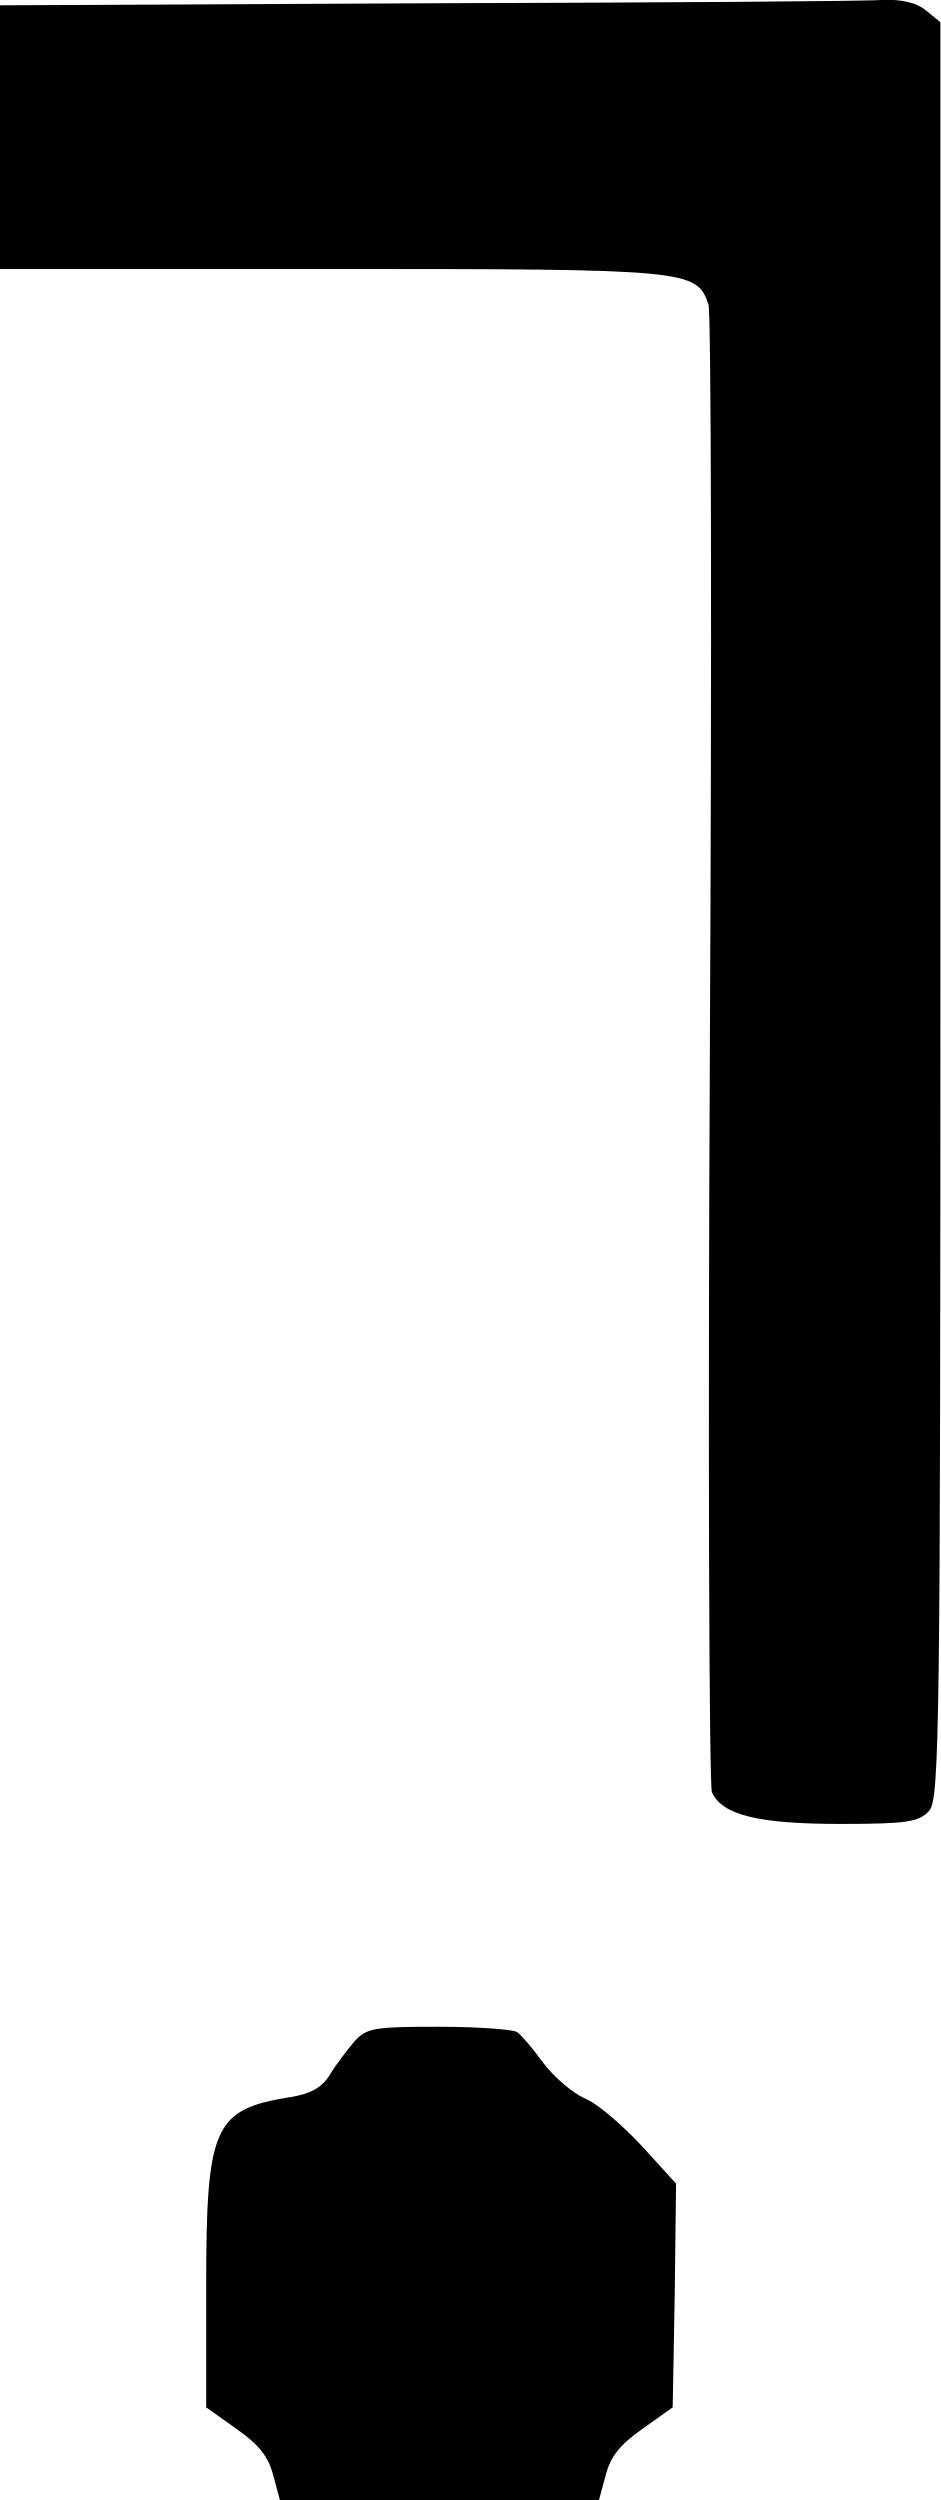
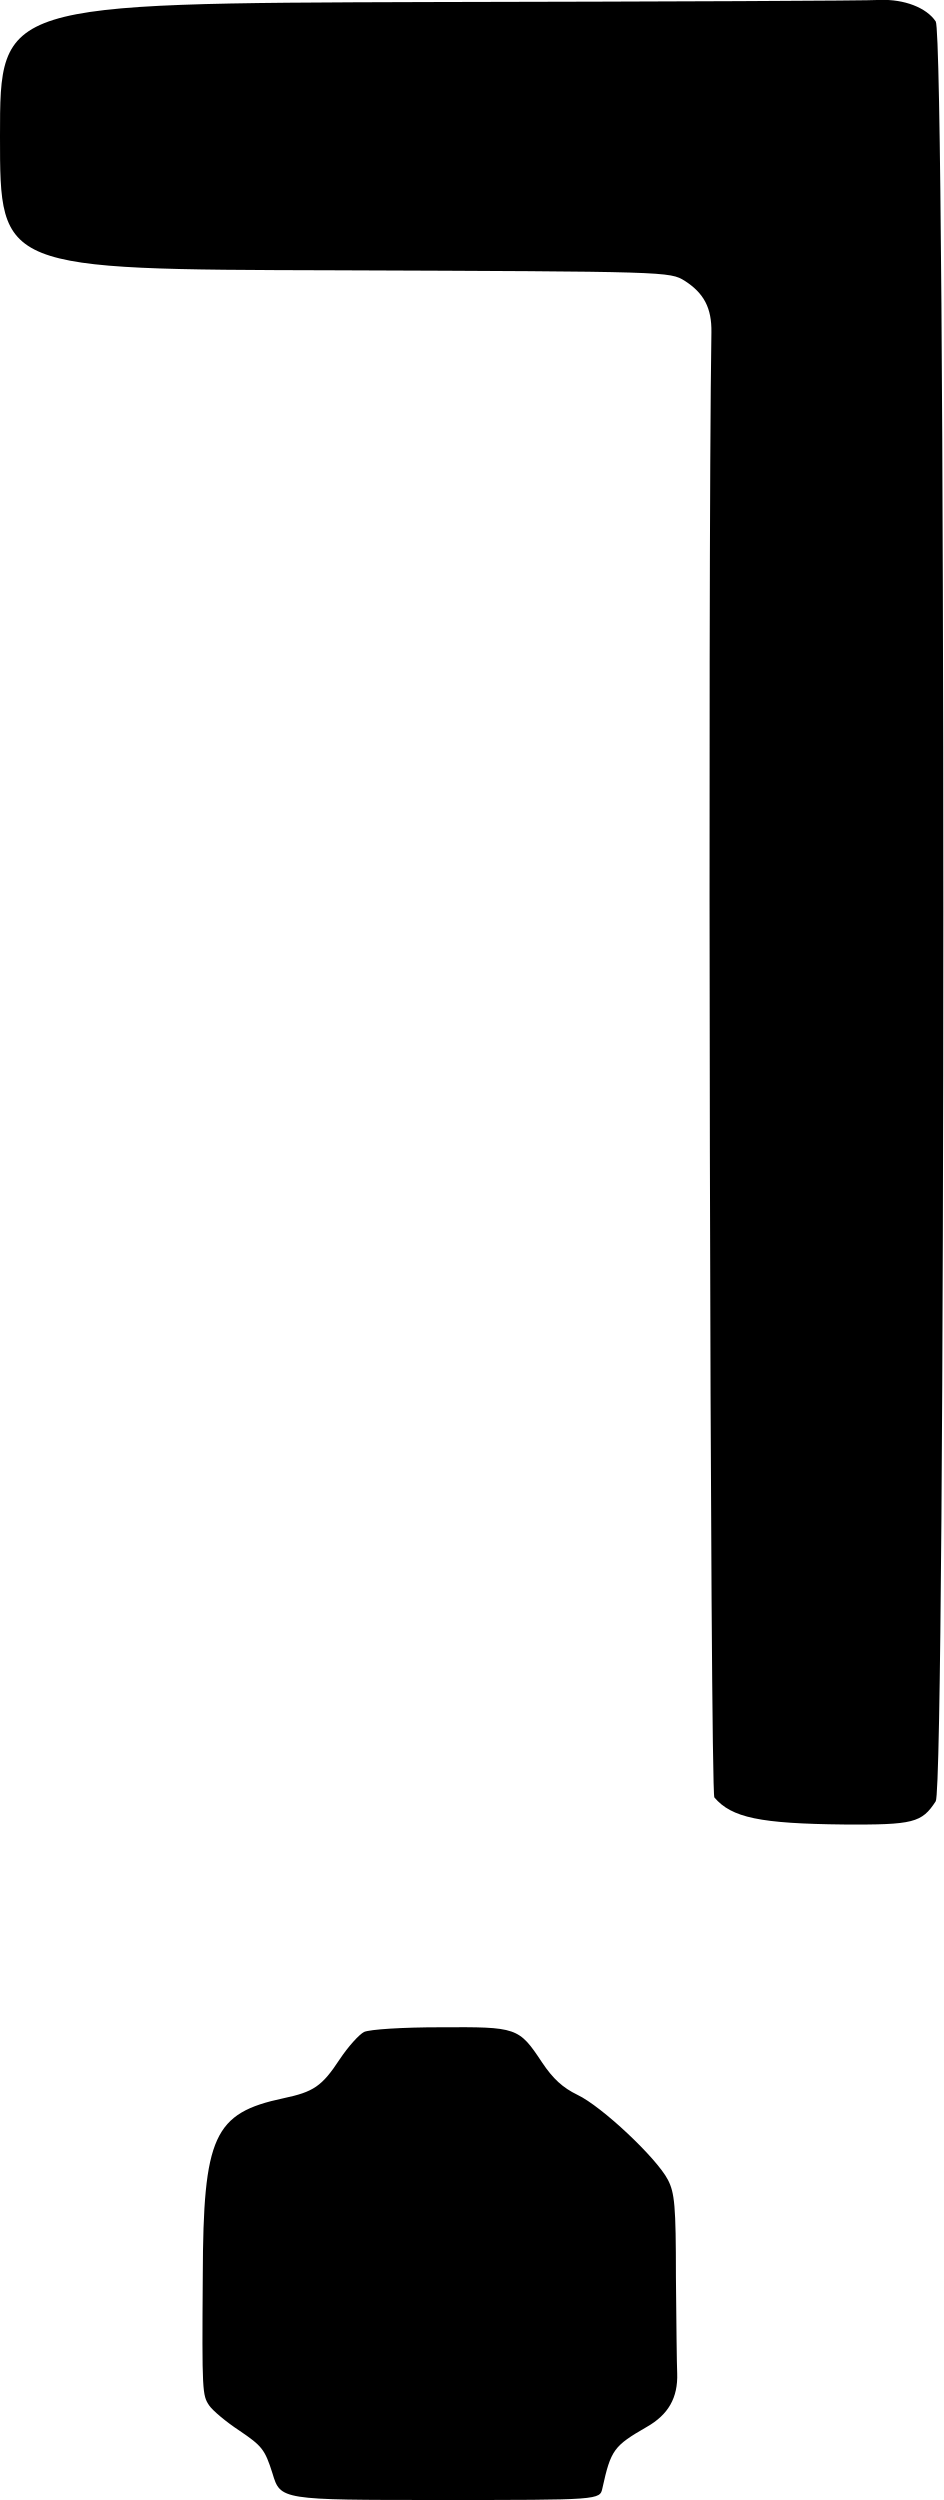
- <svg xmlns="http://www.w3.org/2000/svg" viewBox="0 0 139.082 369.787">
-   <g transform="translate(0,369.7867) scale(0.1,-0.1)" fill="#000000" stroke="none">
-     <path d="M632 3693 l-632 -3 0 -195 0 -195 490 0 c530 0 541 -1 558 -53 4 -12 5 -508 2 -1102 -3 -594 -1 -1088 3 -1098 15 -34 69 -47 190 -47 99 0 116 3 131 19 16 17 17 112 17 1332 l0 1314 -22 18 c-14 11 -35 16 -63 15 -22 -2 -326 -4 -674 -5z" />
-     <path d="M524 678 c-11 -13 -28 -35 -36 -49 -12 -19 -28 -28 -58 -33 -114 -18 -125 -43 -125 -280 l0 -179 45 -32 c33 -23 47 -41 54 -68 l10 -37 236 0 236 0 10 37 c7 27 21 45 54 68 l45 32 3 165 2 166 -51 56 c-29 31 -66 63 -84 70 -18 8 -45 31 -61 52 -16 22 -33 42 -39 46 -5 4 -58 8 -116 8 -97 0 -107 -2 -125 -22z" />
+ <svg xmlns="http://www.w3.org/2000/svg" viewBox="0 0 223.29 591.784">
+   <g transform="translate(0,591.7835) scale(0.1,-0.1)" fill="#000000" stroke="none">
+     <path d="M1017 5913 c-1017 -3 -1017 -3 -1017 -318 0 -315 0 -315 793 -317 792 -3 792 -3 828 -25 45 -29 64 -64 63 -122 -9 -563 -3 -3456 7 -3468 41 -48 108 -62 307 -64 164 -1 184 4 217 55 24 37 24 4176 0 4213 -22 33 -75 53 -132 51 -26 -2 -506 -4 -1066 -5z" />
+     <path d="M862 1108 c-12 -6 -38 -35 -58 -65 -42 -64 -62 -77 -133 -92 -165 -35 -190 -89 -191 -420 -2 -276 -1 -283 15 -307 8 -12 40 -39 72 -60 53 -36 60 -44 78 -101 19 -63 19 -63 397 -63 378 0 378 0 384 28 20 91 27 100 105 145 51 29 74 69 72 127 -1 19 -2 122 -3 228 0 169 -3 199 -19 230 -27 52 -157 174 -214 201 -35 17 -58 38 -84 77 -55 83 -59 84 -240 83 -92 0 -167 -5 -181 -11z" />
  </g>
</svg>
